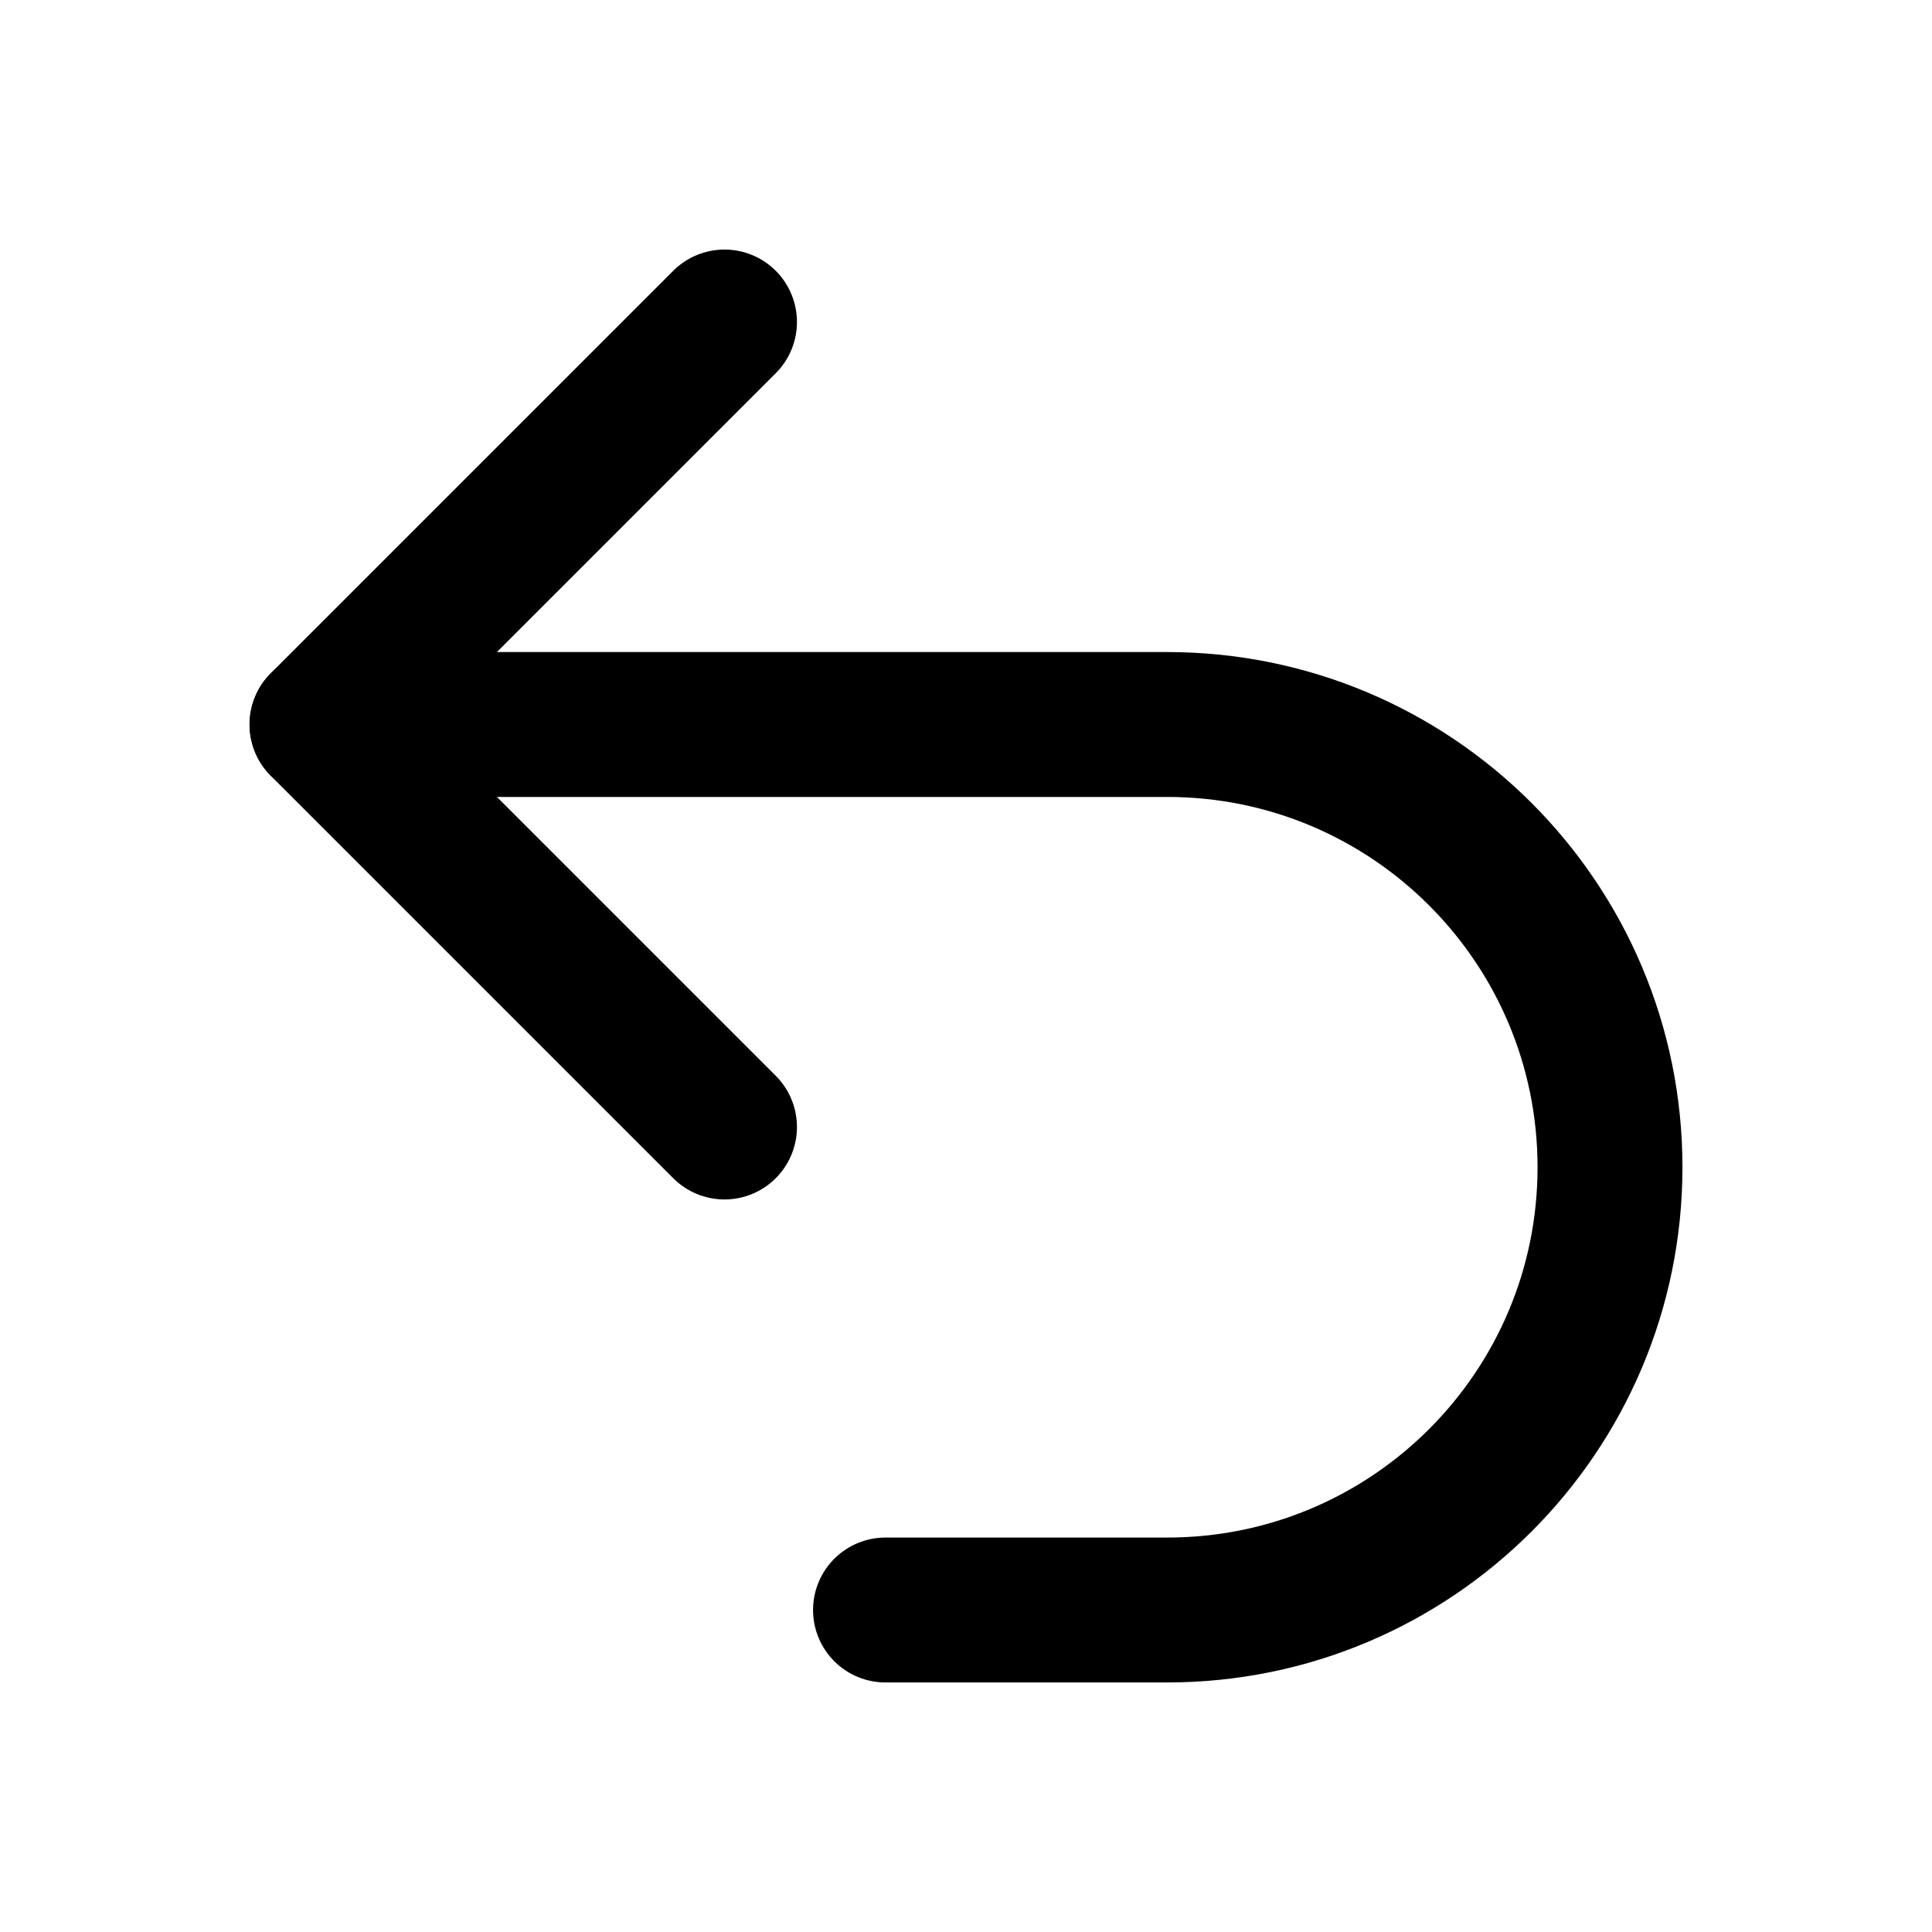
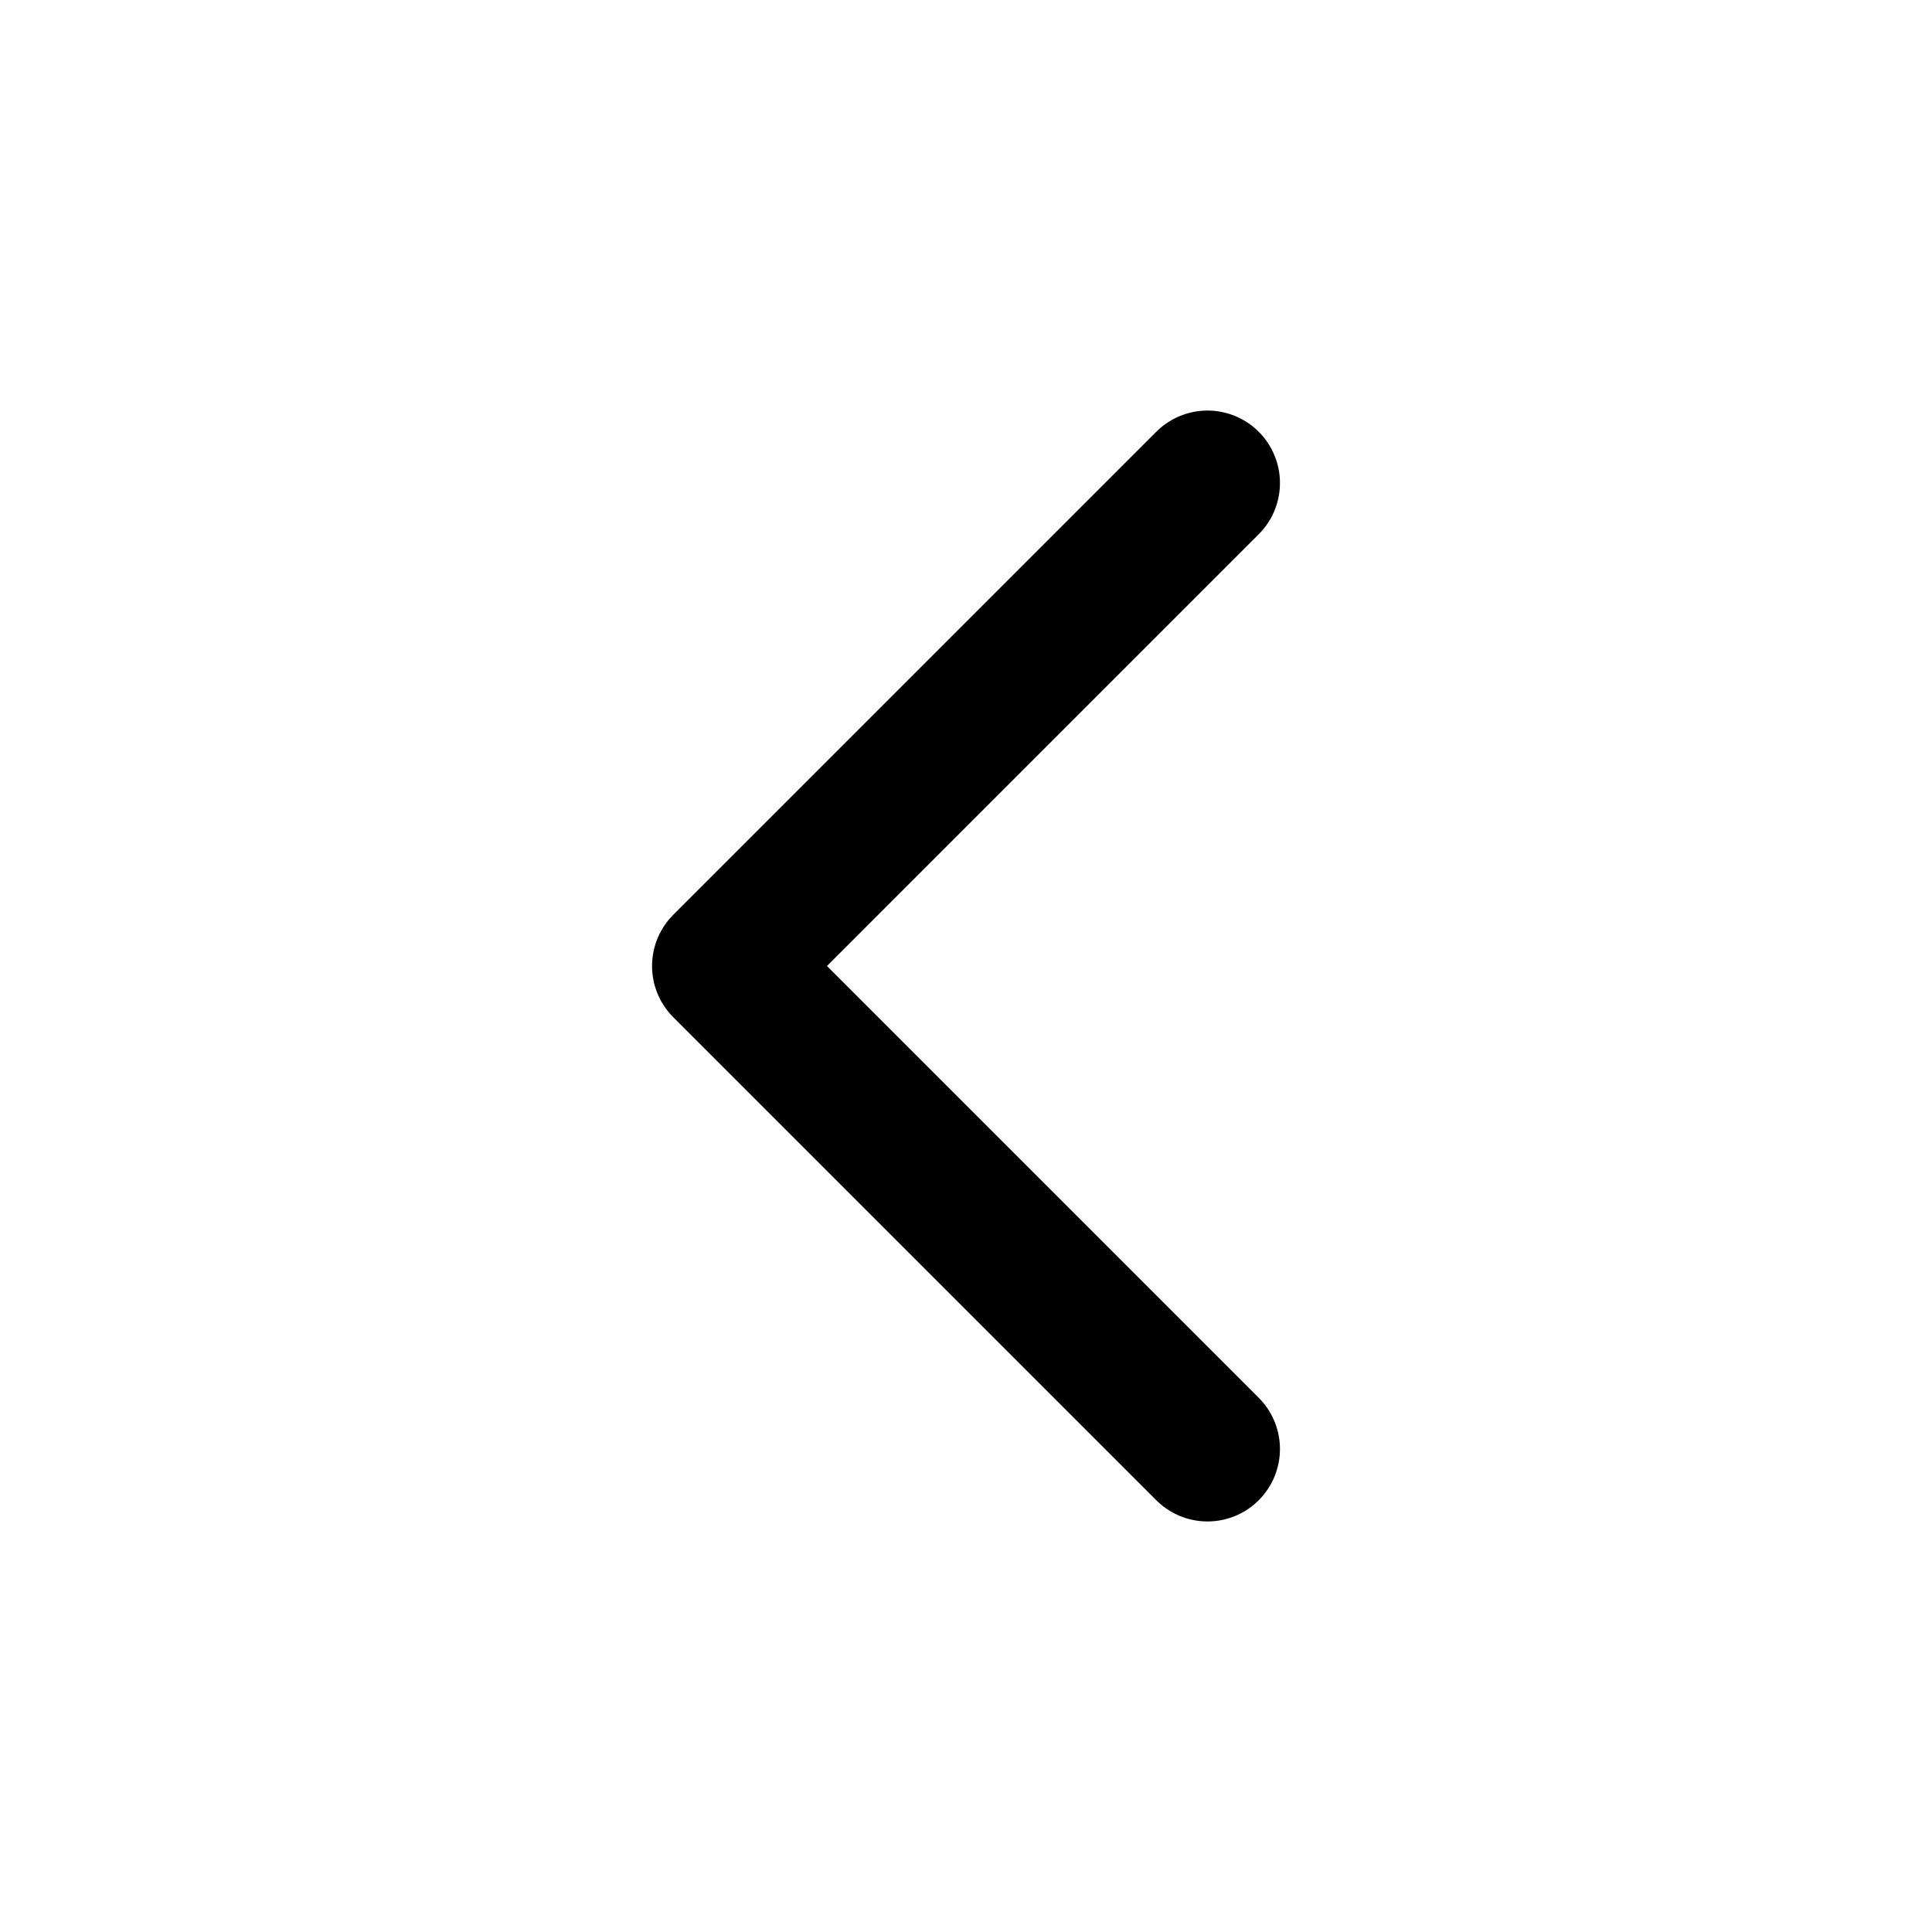
<svg xmlns="http://www.w3.org/2000/svg" width="16" height="16" viewBox="0 0 24 24" fill="none" stroke="#000" stroke-width="1.8" stroke-linecap="round" stroke-linejoin="round">
-   <path d="M9 14 4 9l5-5" />
-   <path d="M4 9h10.5a5.5 5.5 0 0 1 5.5 5.5 5.5 5.5 0 0 1-5.5 5.5H11" />
+   <path d="m15 18-6-6 6-6" />
</svg>
